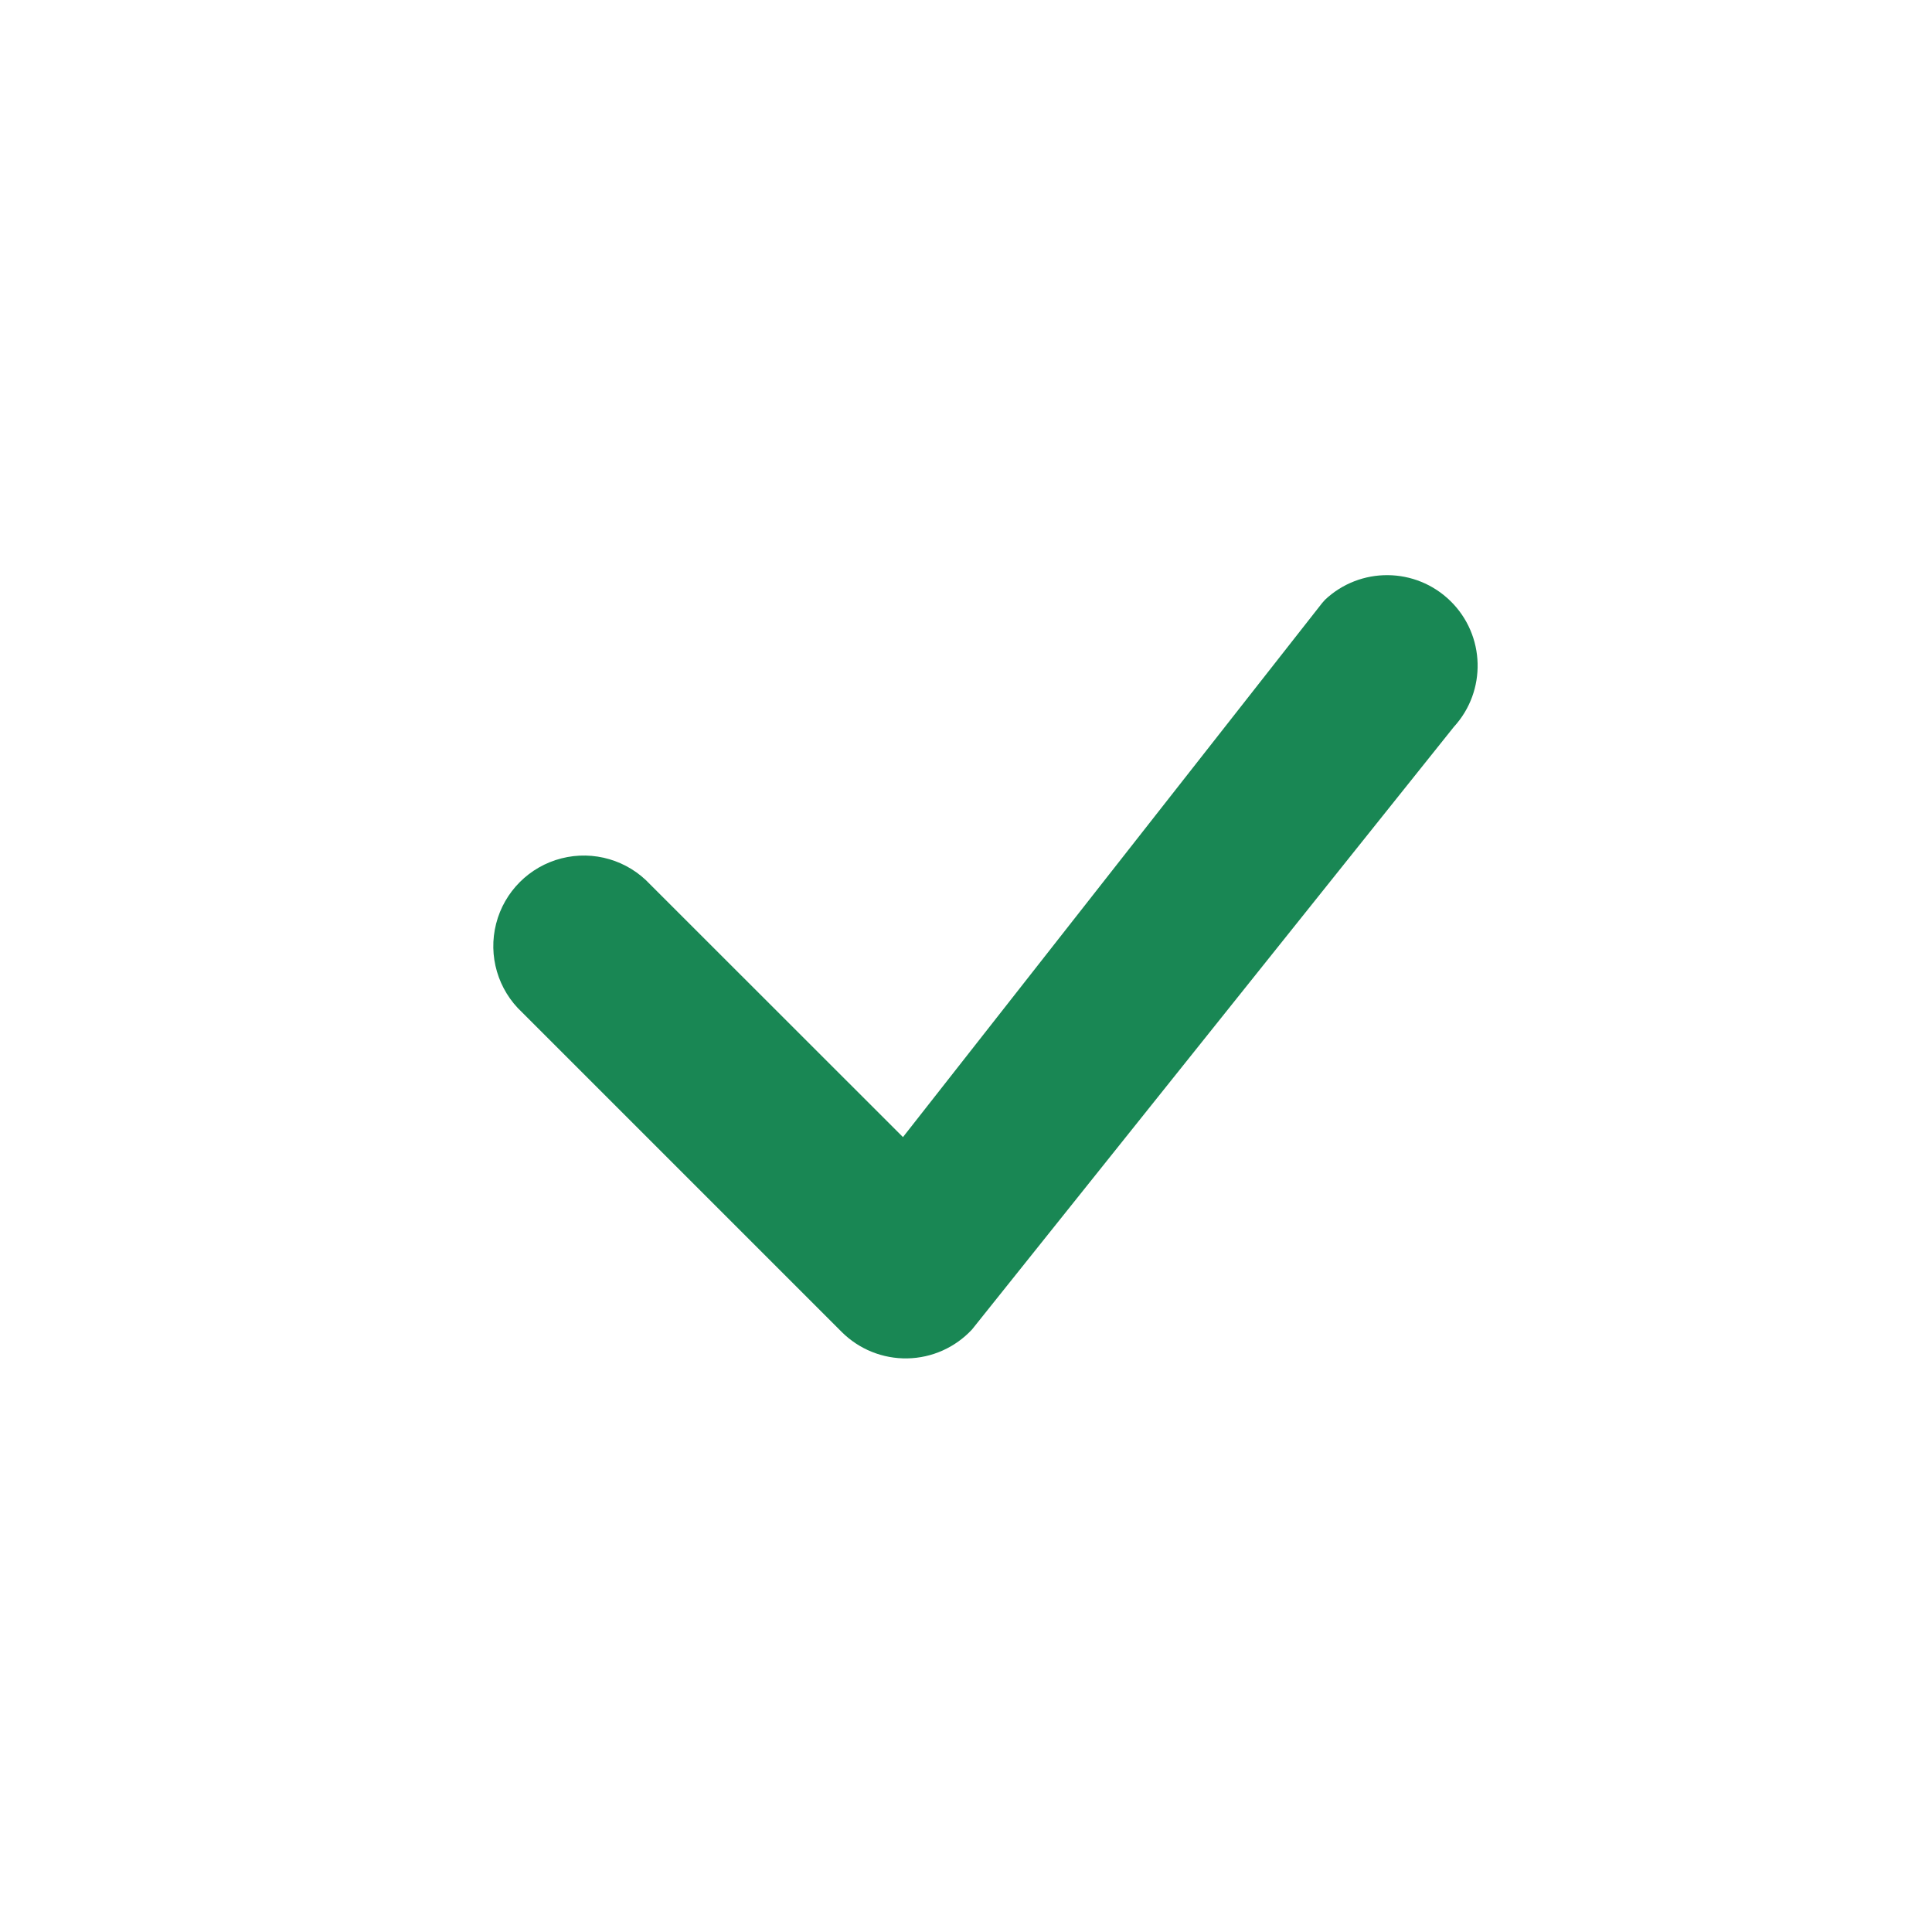
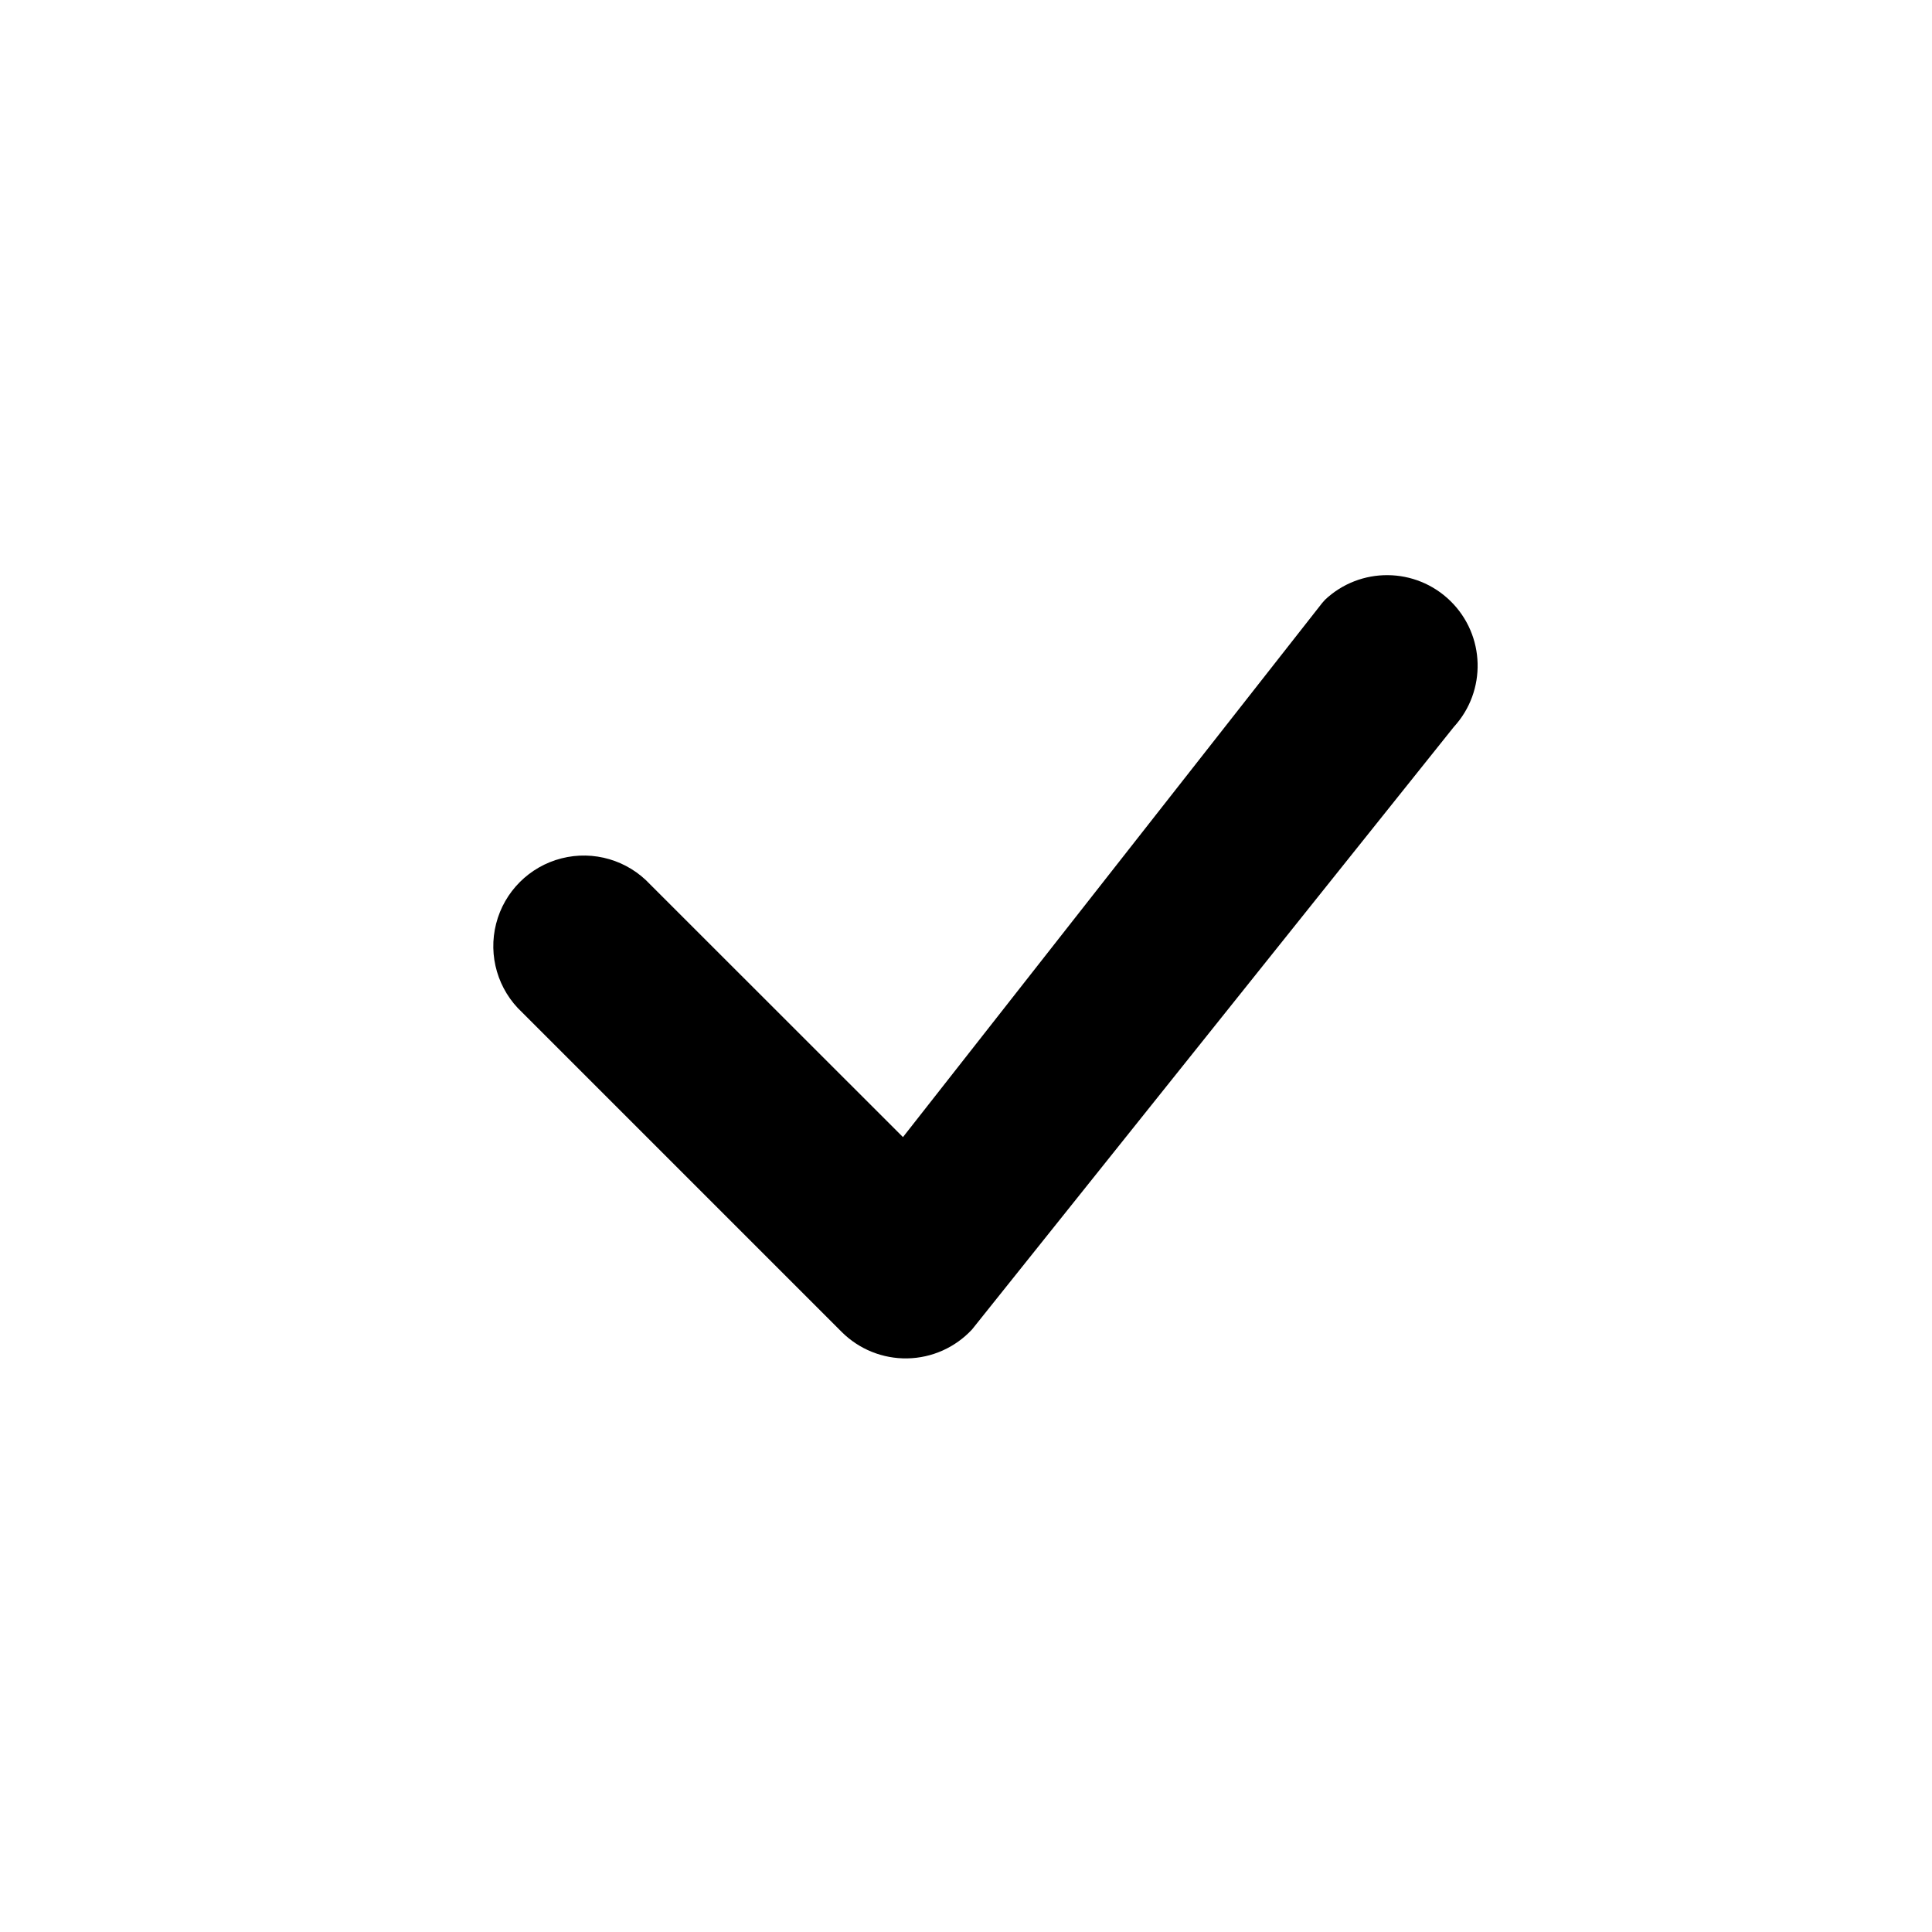
- <svg xmlns="http://www.w3.org/2000/svg" width="2.5em" height="2.5em" fill="#198754" class="bi bi-check" viewBox="0 0 16 16">
+ <svg xmlns="http://www.w3.org/2000/svg" width="16" height="16" fill="currentColor" class="bi bi-check" viewBox="0 0 16 16">
  <path d="M10.97 4.97a.75.75 0 0 1 1.07 1.05l-3.99 4.99a.75.75 0 0 1-1.08.02L4.324 8.384a.75.75 0 1 1 1.06-1.06l2.094 2.093 3.473-4.425a.267.267 0 0 1 .02-.022z" />
</svg>
